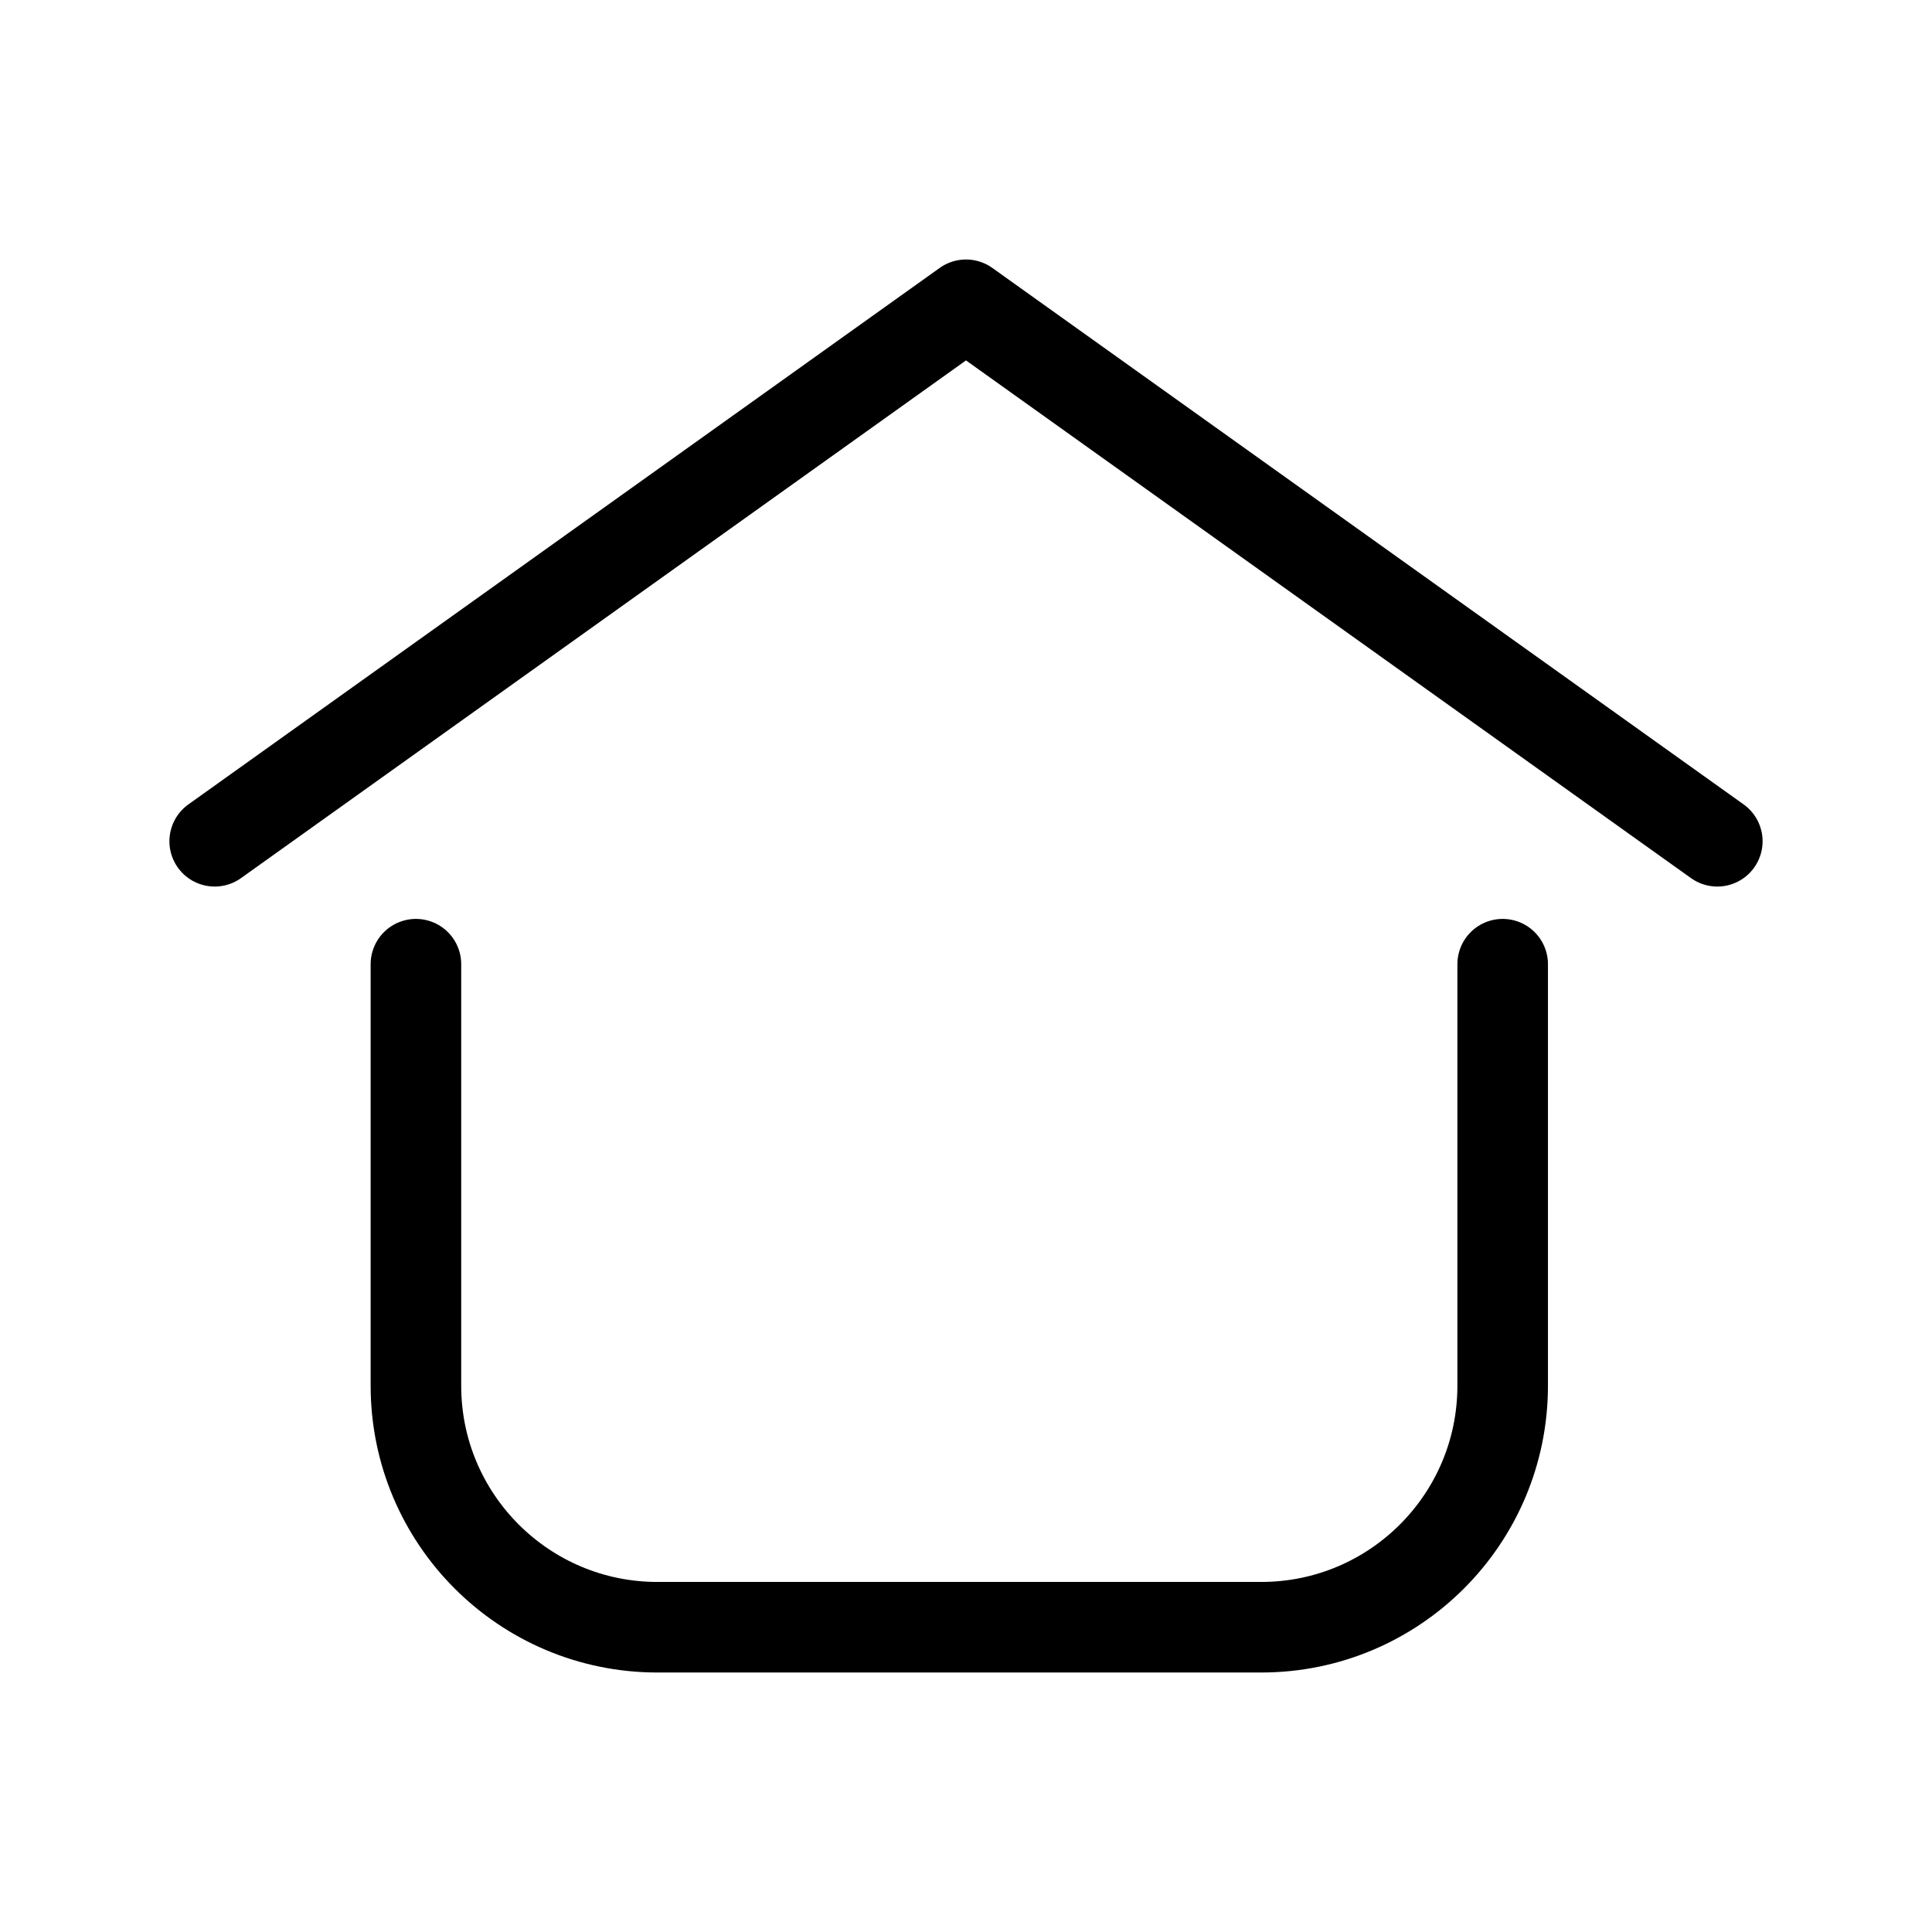
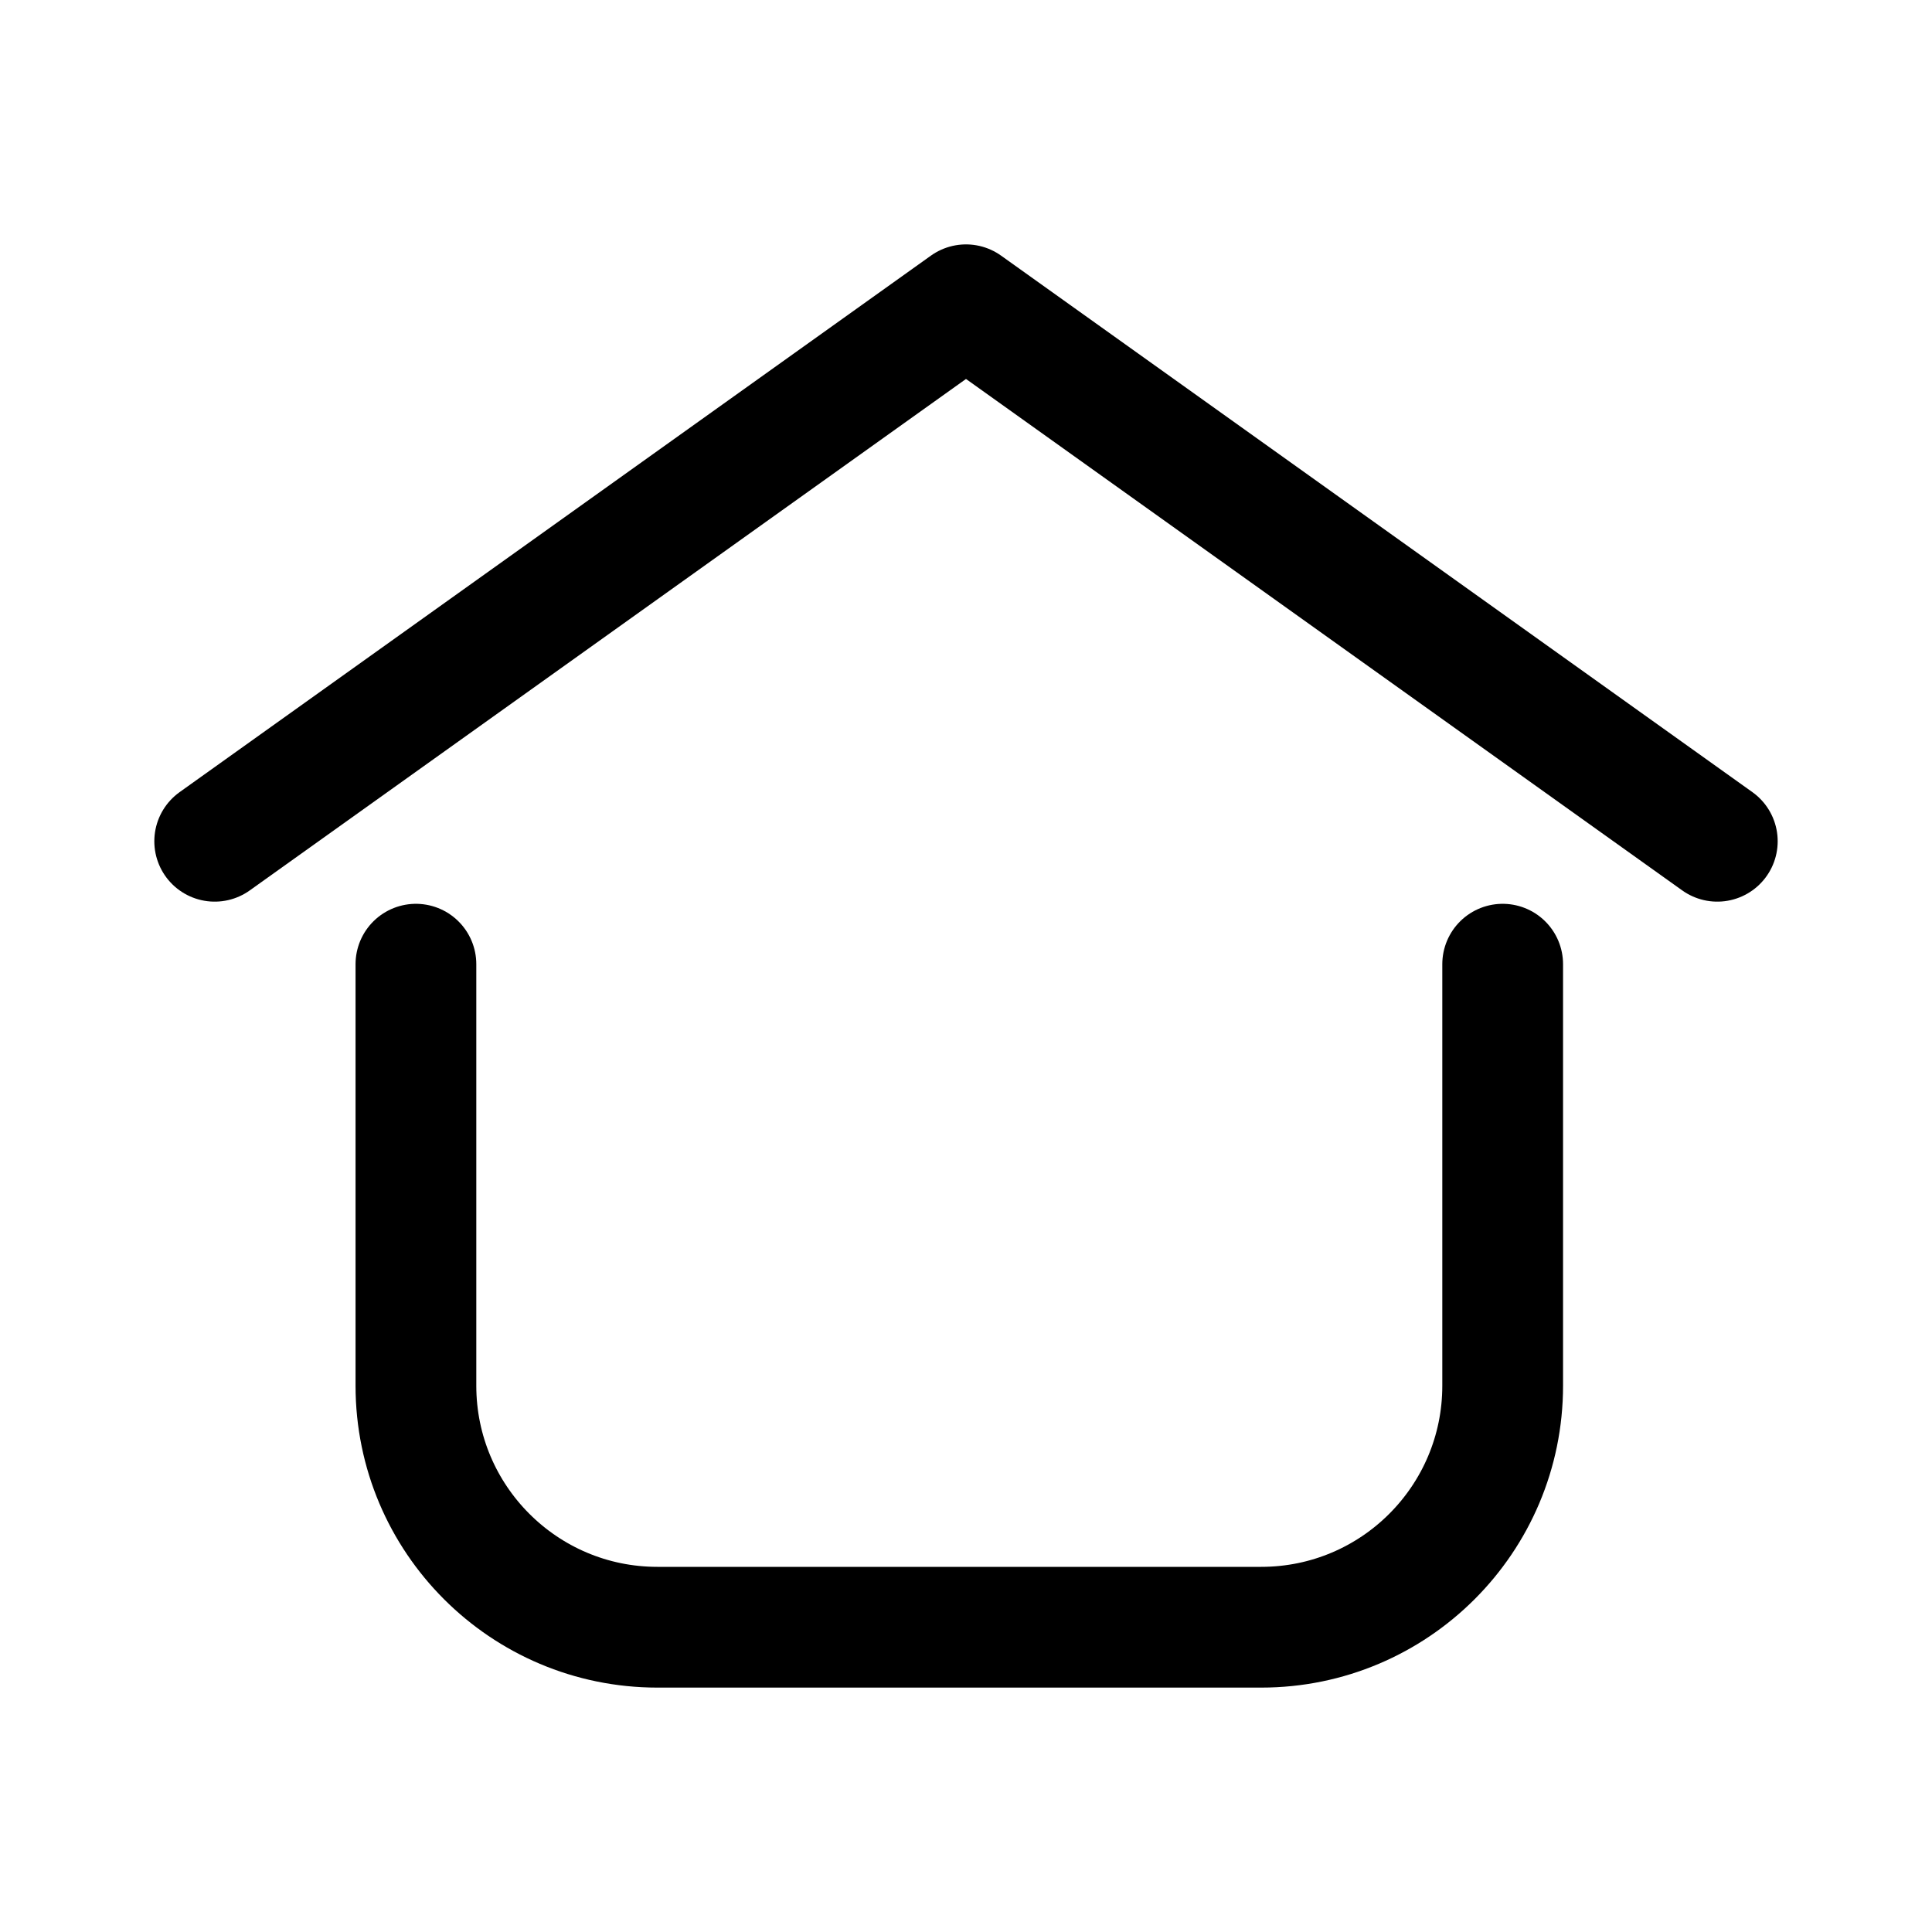
- <svg xmlns="http://www.w3.org/2000/svg" width="32" height="32" viewBox="0 0 32 32" fill="none">
-   <path d="M24.889 15.97V22.952C24.889 25.161 23.099 26.952 20.889 26.952H10.889C8.68 26.952 6.889 25.161 6.889 22.952V15.97M3.556 13.934L16 5.048L28.444 13.934" stroke="black" stroke-width="1.5" stroke-miterlimit="10" stroke-linecap="round" stroke-linejoin="round" />
+ <svg xmlns="http://www.w3.org/2000/svg" width="32" height="32" viewBox="0 0 32 32" stroke="currentColor" fill="none">
+   <path stroke-linecap="round" stroke-linejoin="round" stroke-width="2" d="M24.889 15.97V22.952C24.889 25.161 23.099 26.952 20.889 26.952H10.889C8.68 26.952 6.889 25.161 6.889 22.952V15.97M3.556 13.934L16 5.048L28.444 13.934" />
</svg>
